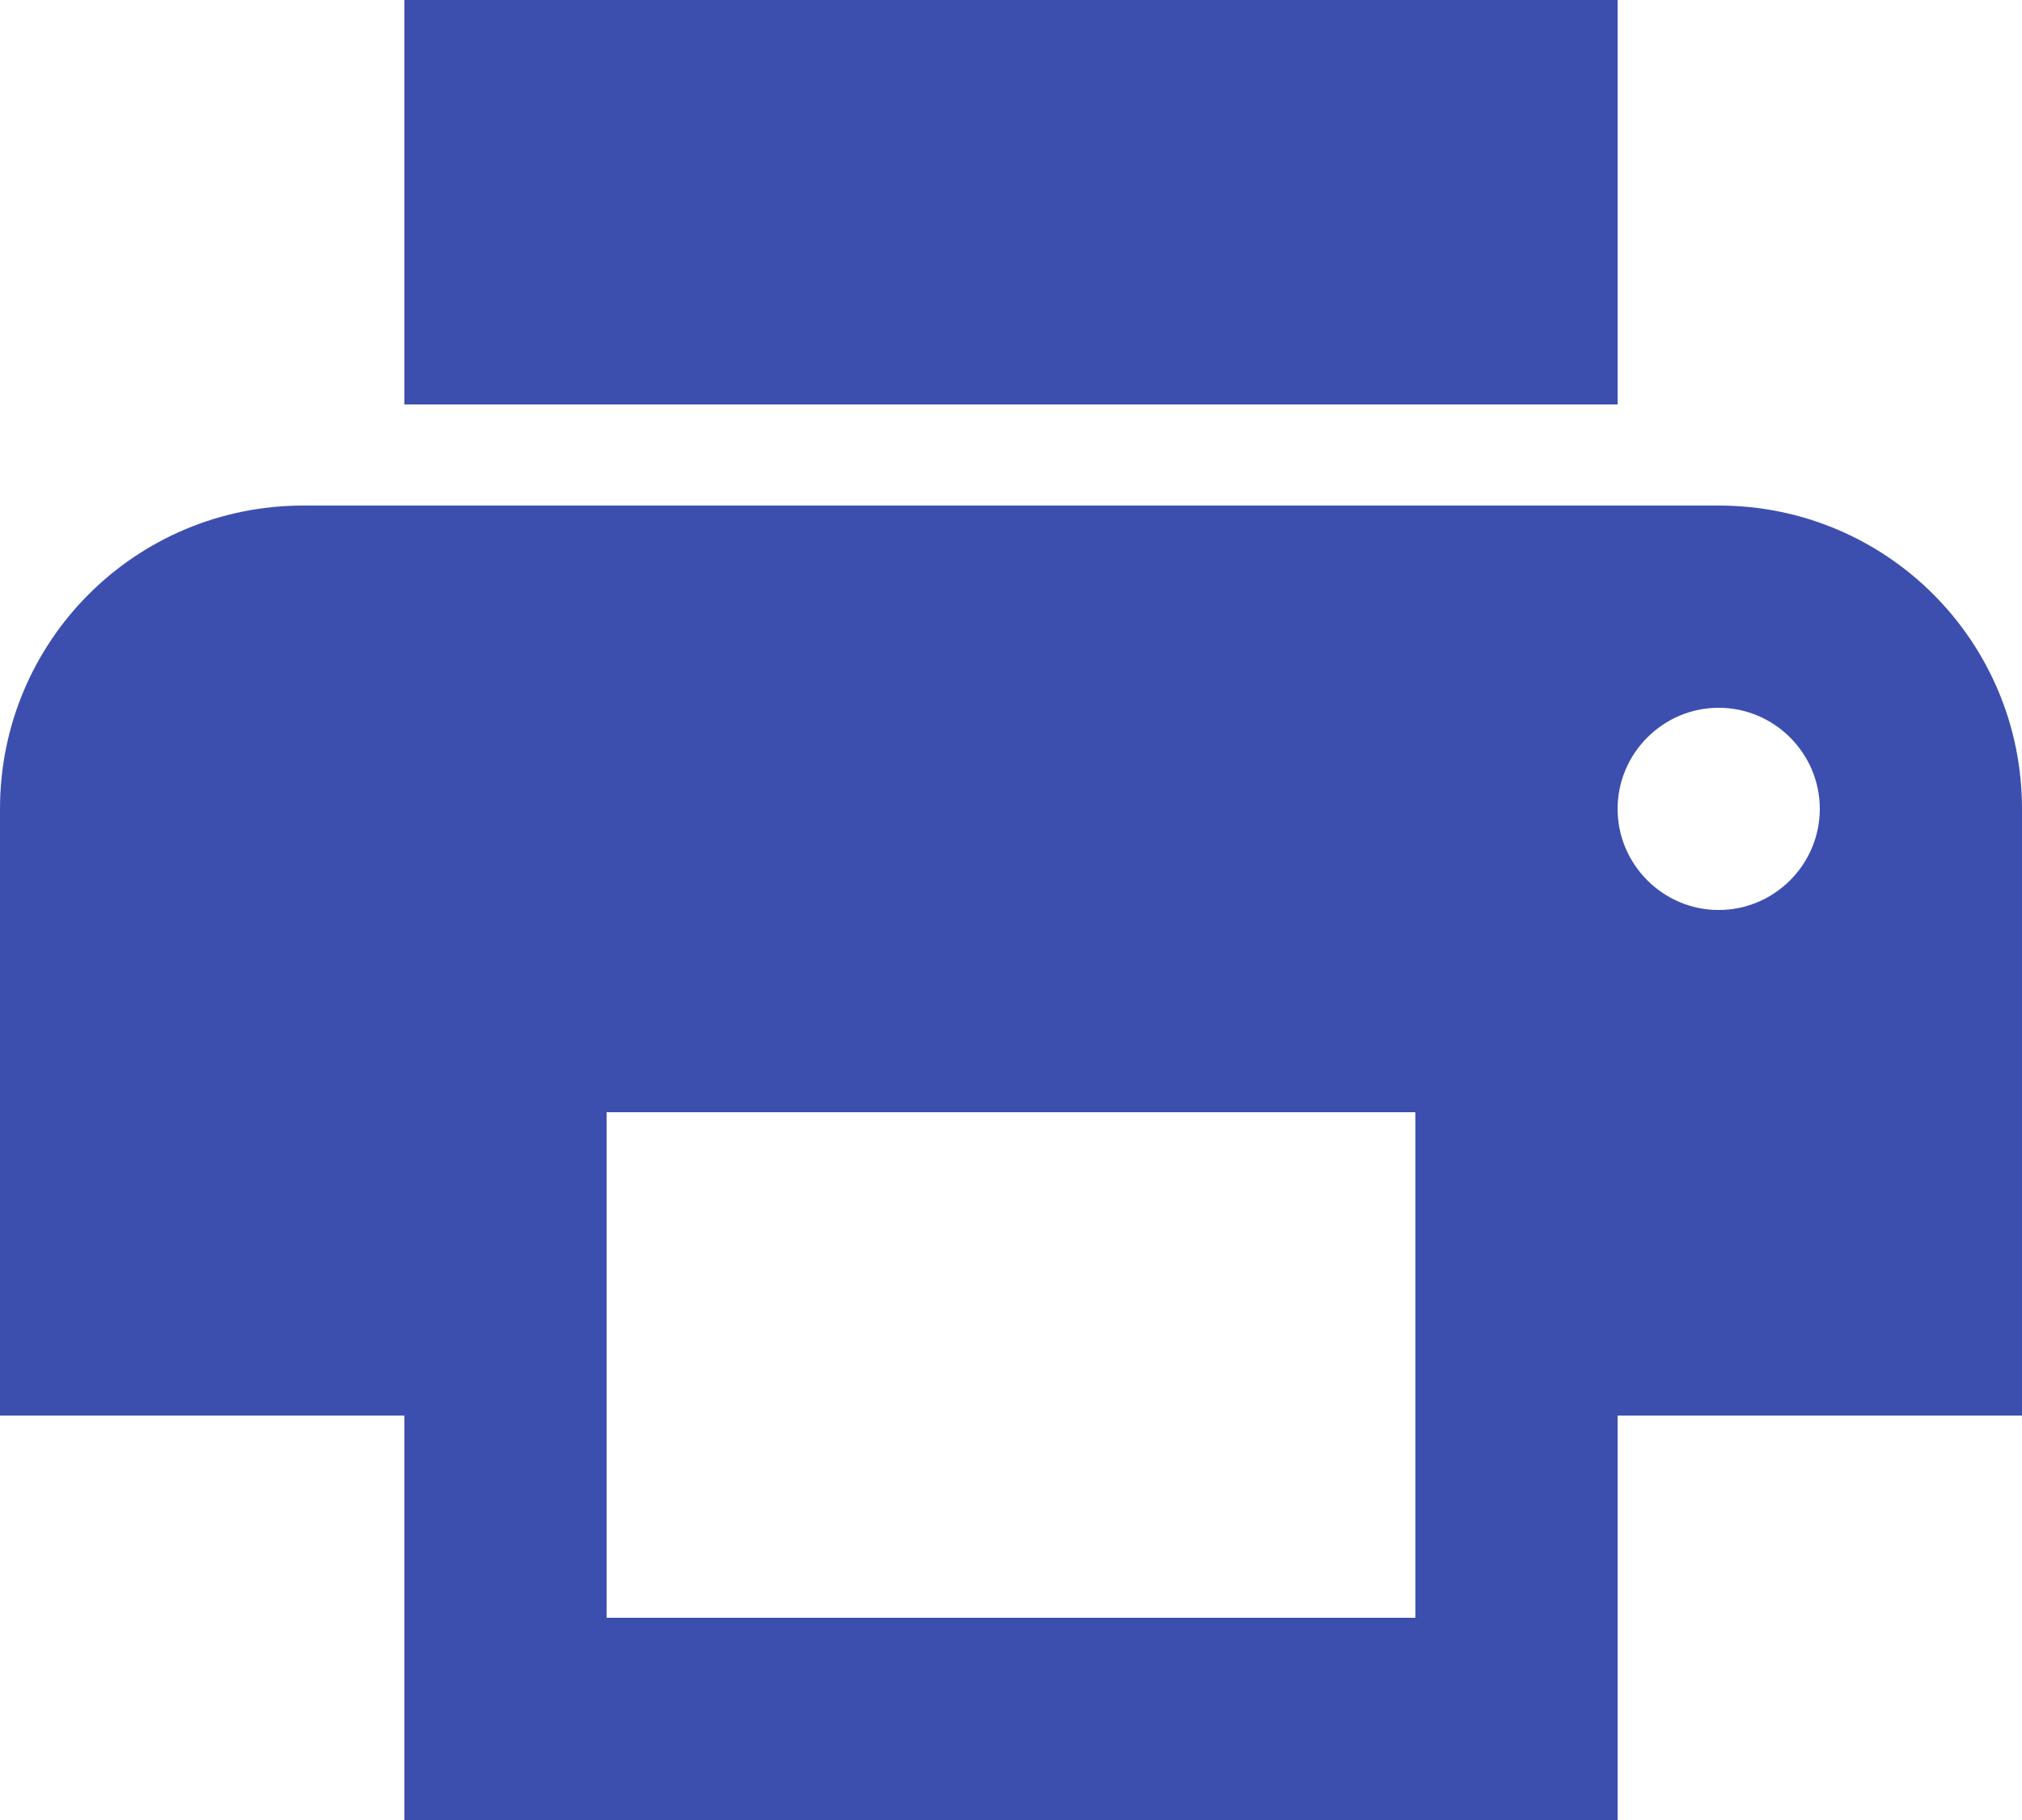
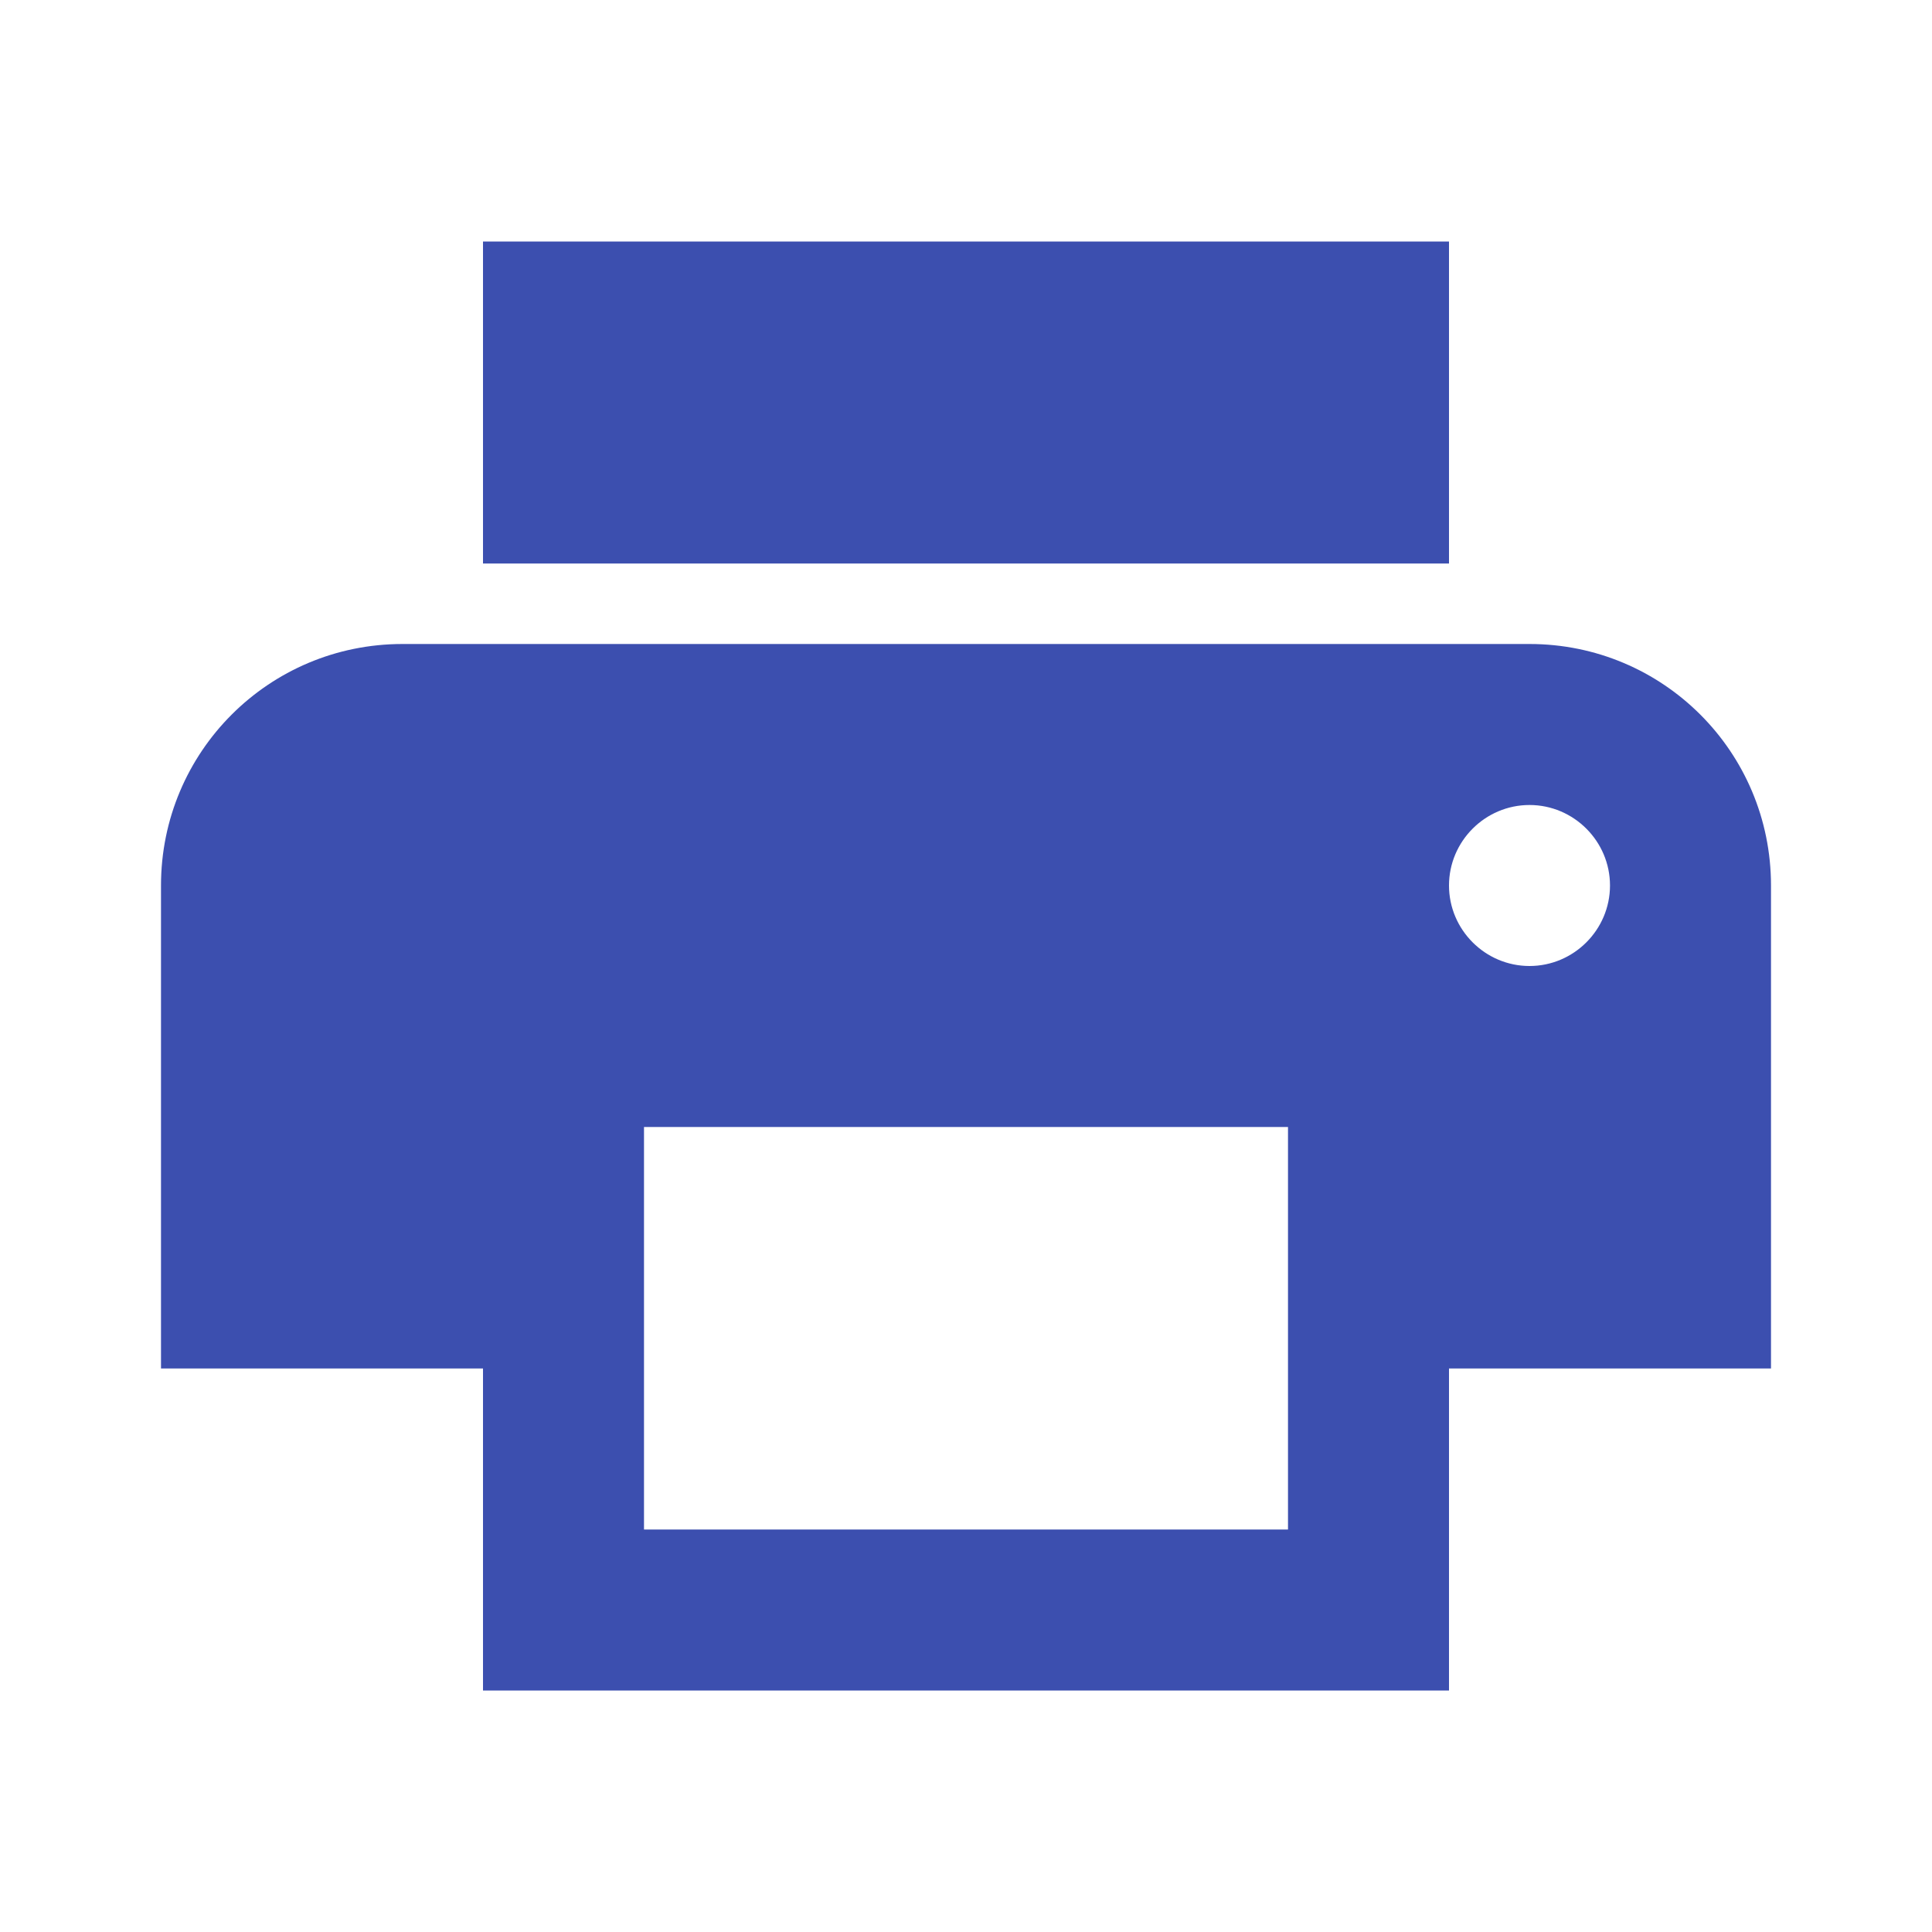
- <svg xmlns="http://www.w3.org/2000/svg" width="20px" height="18px" viewBox="0 0 20 18" version="1.1">
-   <g id="Foundation/UI-icons" stroke="none" stroke-width="1" fill="none" fill-rule="evenodd">
-     <g id="Icons" transform="translate(-205, -293)">
-       <g id="icn_print" transform="translate(203, 290)">
-         <g>
-           <path d="M19,8 L5,8 C3.34,8 2,9.34 2,11 L2,17 L6,17 L6,21 L18,21 L18,17 L22,17 L22,11 C22,9.34 20.66,8 19,8 Z M16,19 L8,19 L8,14 L16,14 L16,19 Z M19,12 C18.45,12 18,11.55 18,11 C18,10.45 18.45,10 19,10 C19.55,10 20,10.45 20,11 C20,11.55 19.55,12 19,12 Z M18,3 L6,3 L6,7 L18,7 L18,3 Z" id="Shape" fill="#3C4FAF" fill-rule="nonzero" />
-           <polygon id="Path" points="0 0 24 0 24 24 0 24" />
-         </g>
-       </g>
+ <svg xmlns="http://www.w3.org/2000/svg" width="24px" height="24px" viewBox="0 0 24 24" version="1.1">
+   <g id="Print" stroke="none" stroke-width="1" fill="none" fill-rule="evenodd">
+     <polygon id="Shape" points="-21 0 3 0 3 24 -21 24" />
+     <g id="baseline-print-24px">
+       <polygon id="Shape" points="0 0 24 0 24 24 0 24" />
+       <path d="M19,8 L5,8 C3.34,8 2,9.34 2,11 L2,17 L6,17 L6,21 L18,21 L18,17 L22,17 L22,11 C22,9.34 20.66,8 19,8 Z M16,19 L8,19 L8,14 L16,14 L16,19 Z M19,12 C18.45,12 18,11.55 18,11 C18,10.45 18.45,10 19,10 C19.55,10 20,10.45 20,11 C20,11.55 19.55,12 19,12 Z M18,3 L6,3 L6,7 L18,7 L18,3 Z" id="Shape" fill="#3C4FAF" />
    </g>
  </g>
</svg>
